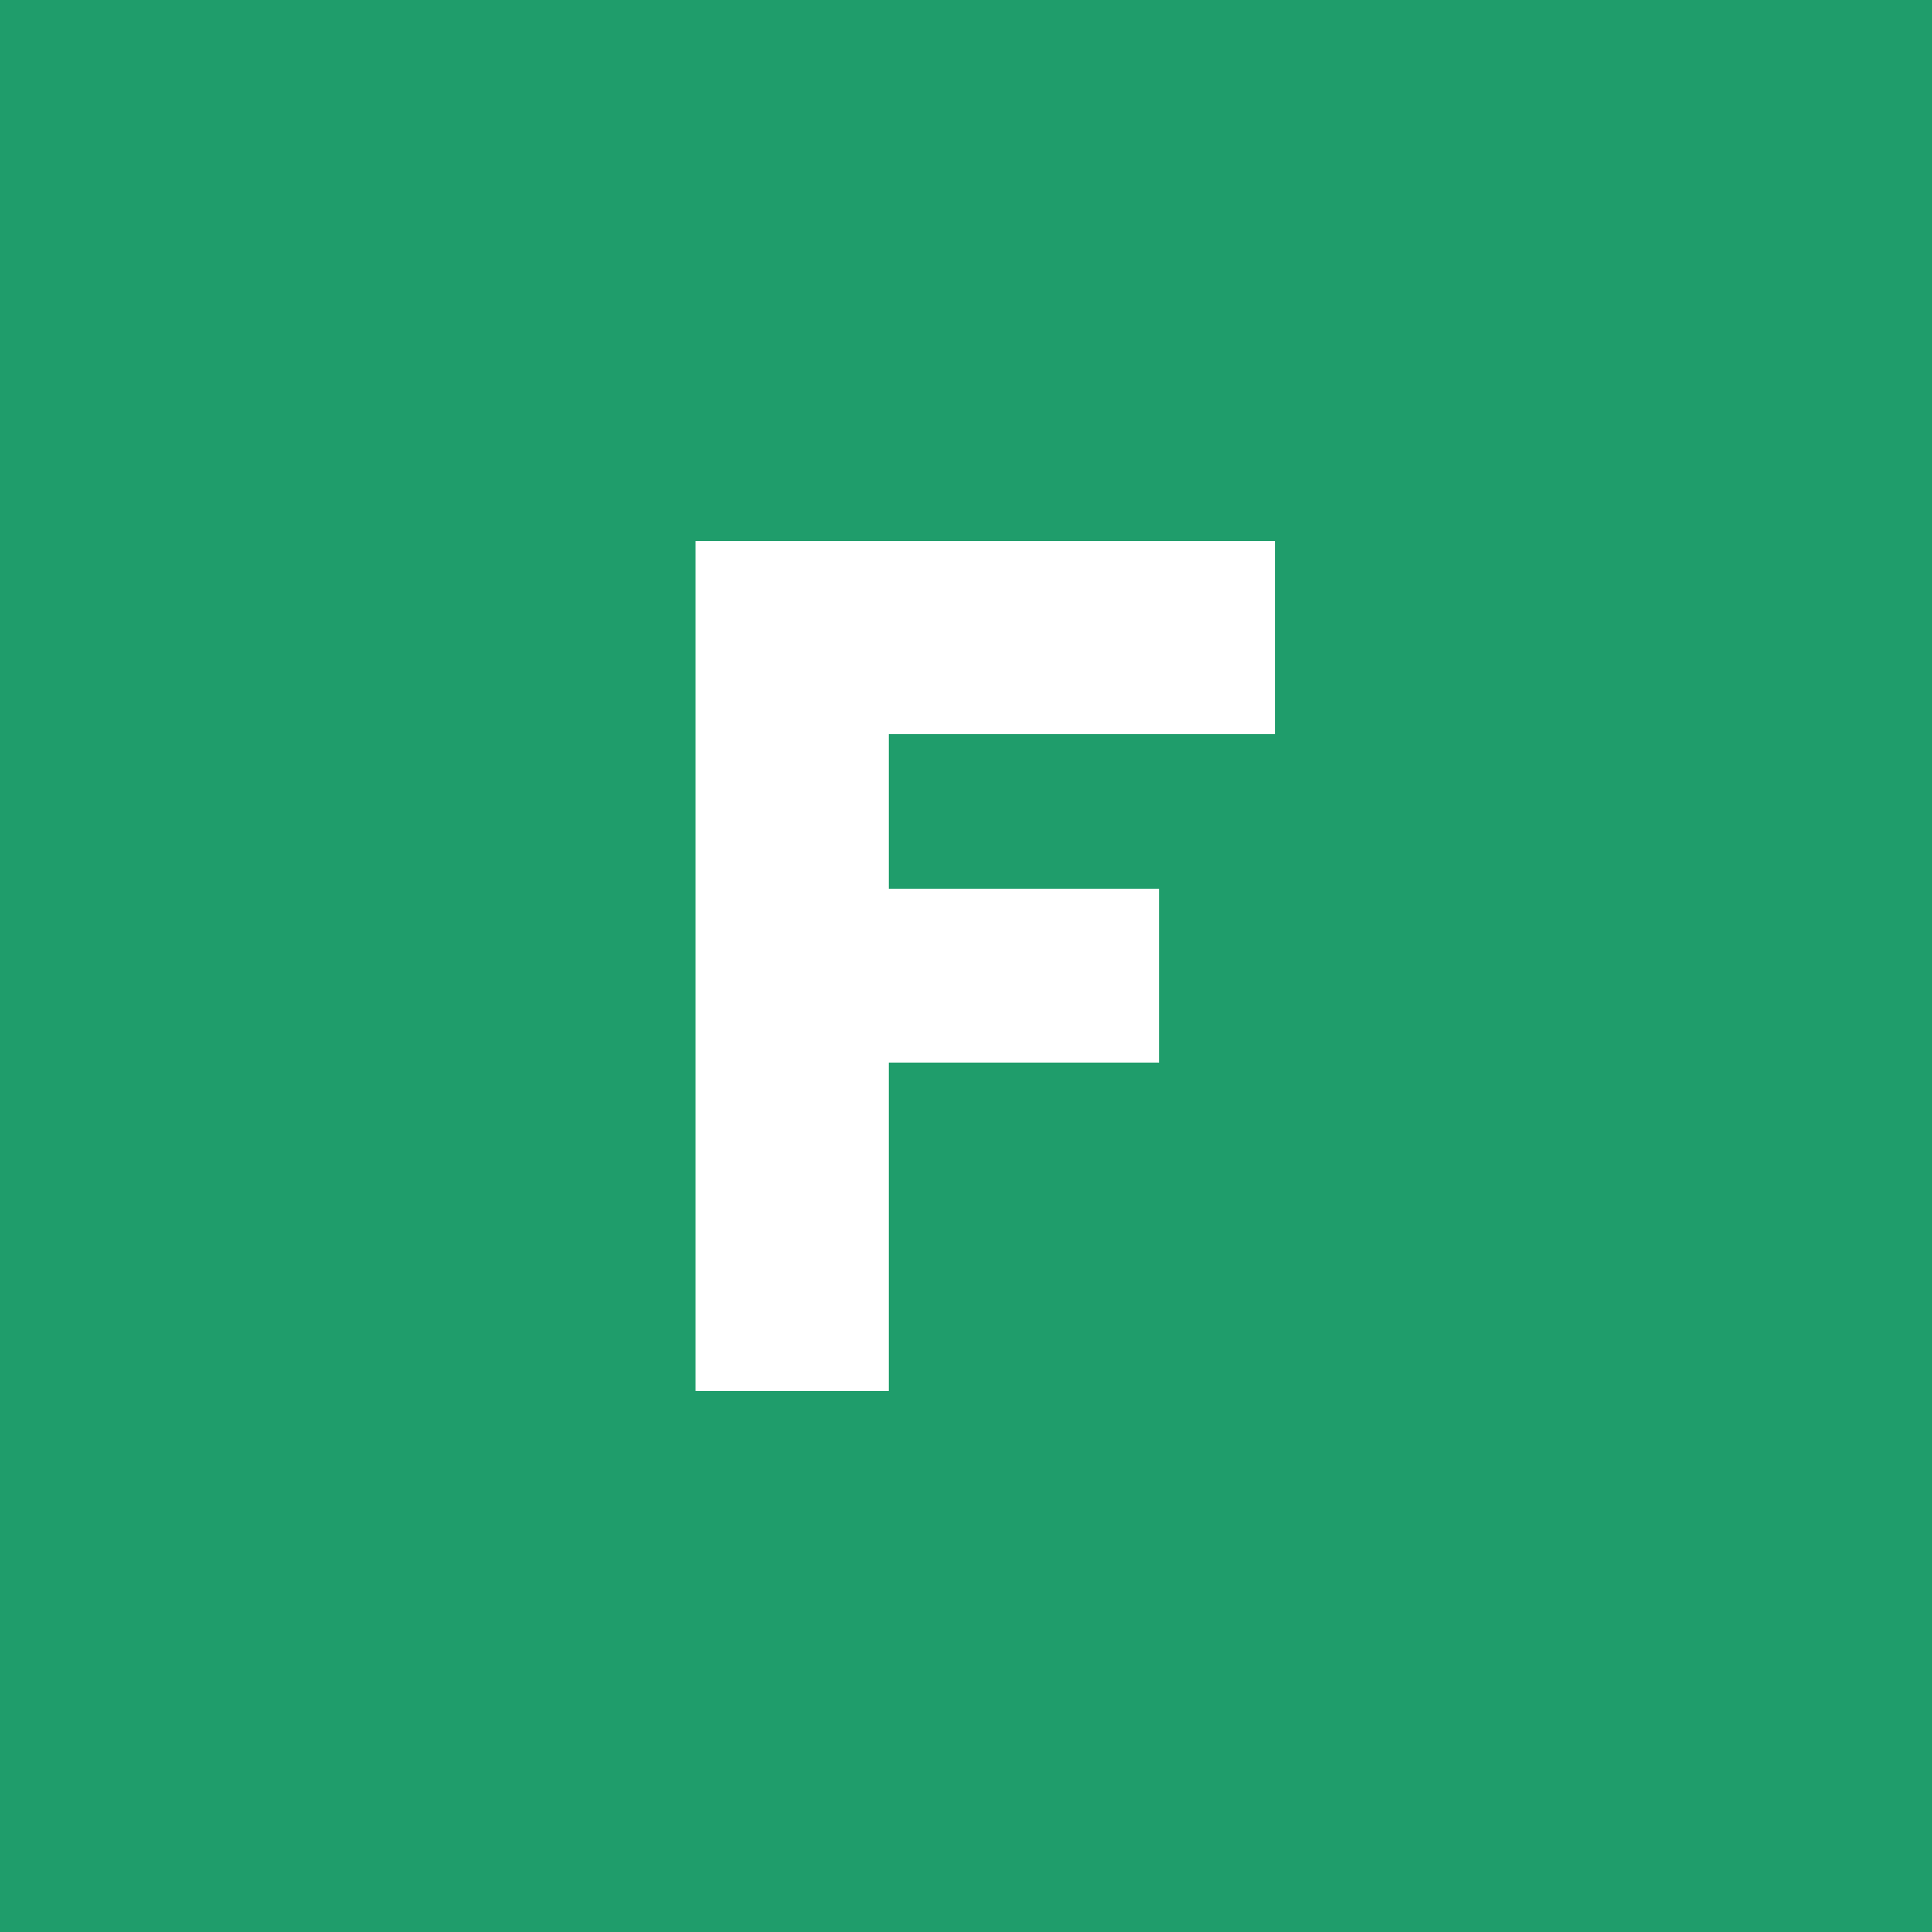
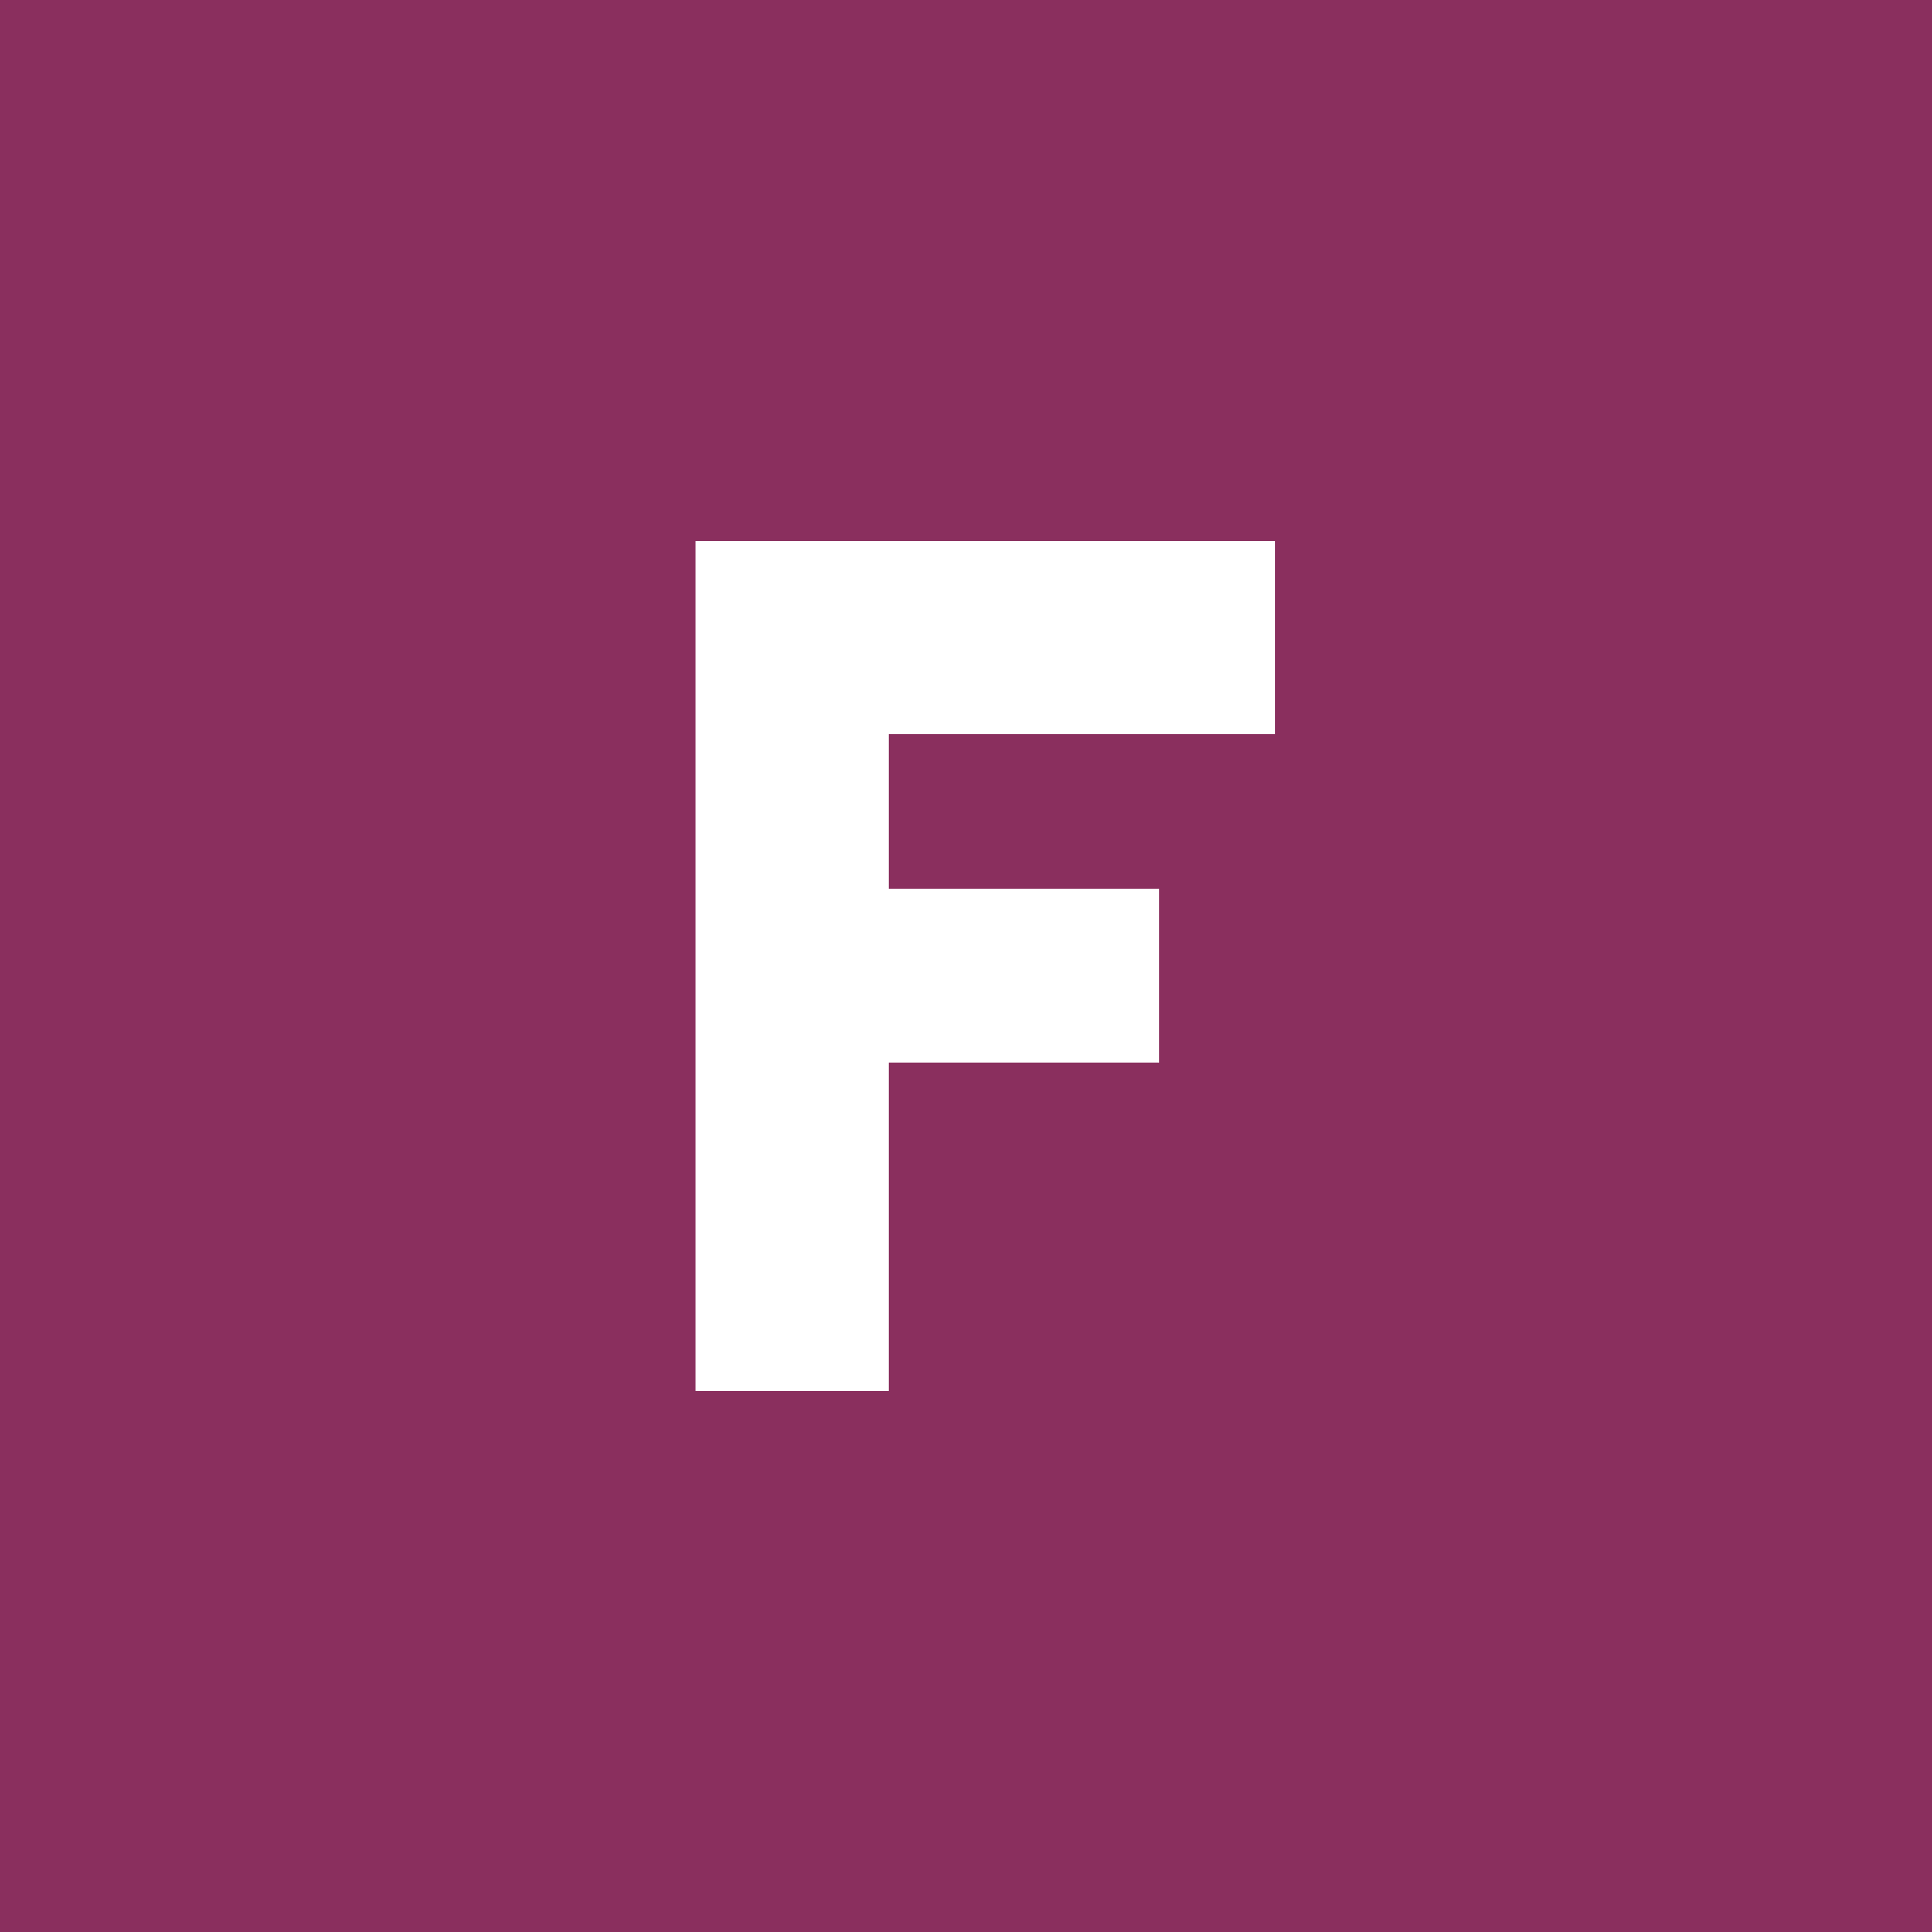
<svg xmlns="http://www.w3.org/2000/svg" viewBox="0 0 100 100">
-   <rect width="100" height="100" fill="#1f9d6b" />
+   <rect width="100" height="100" fill="#8a2f5e" />
  <rect x="36" y="28" width="10" height="44" fill="#ffffff" />
  <rect x="36" y="28" width="30" height="10" fill="#ffffff" />
  <rect x="36" y="46" width="24" height="9" fill="#ffffff" />
</svg>
